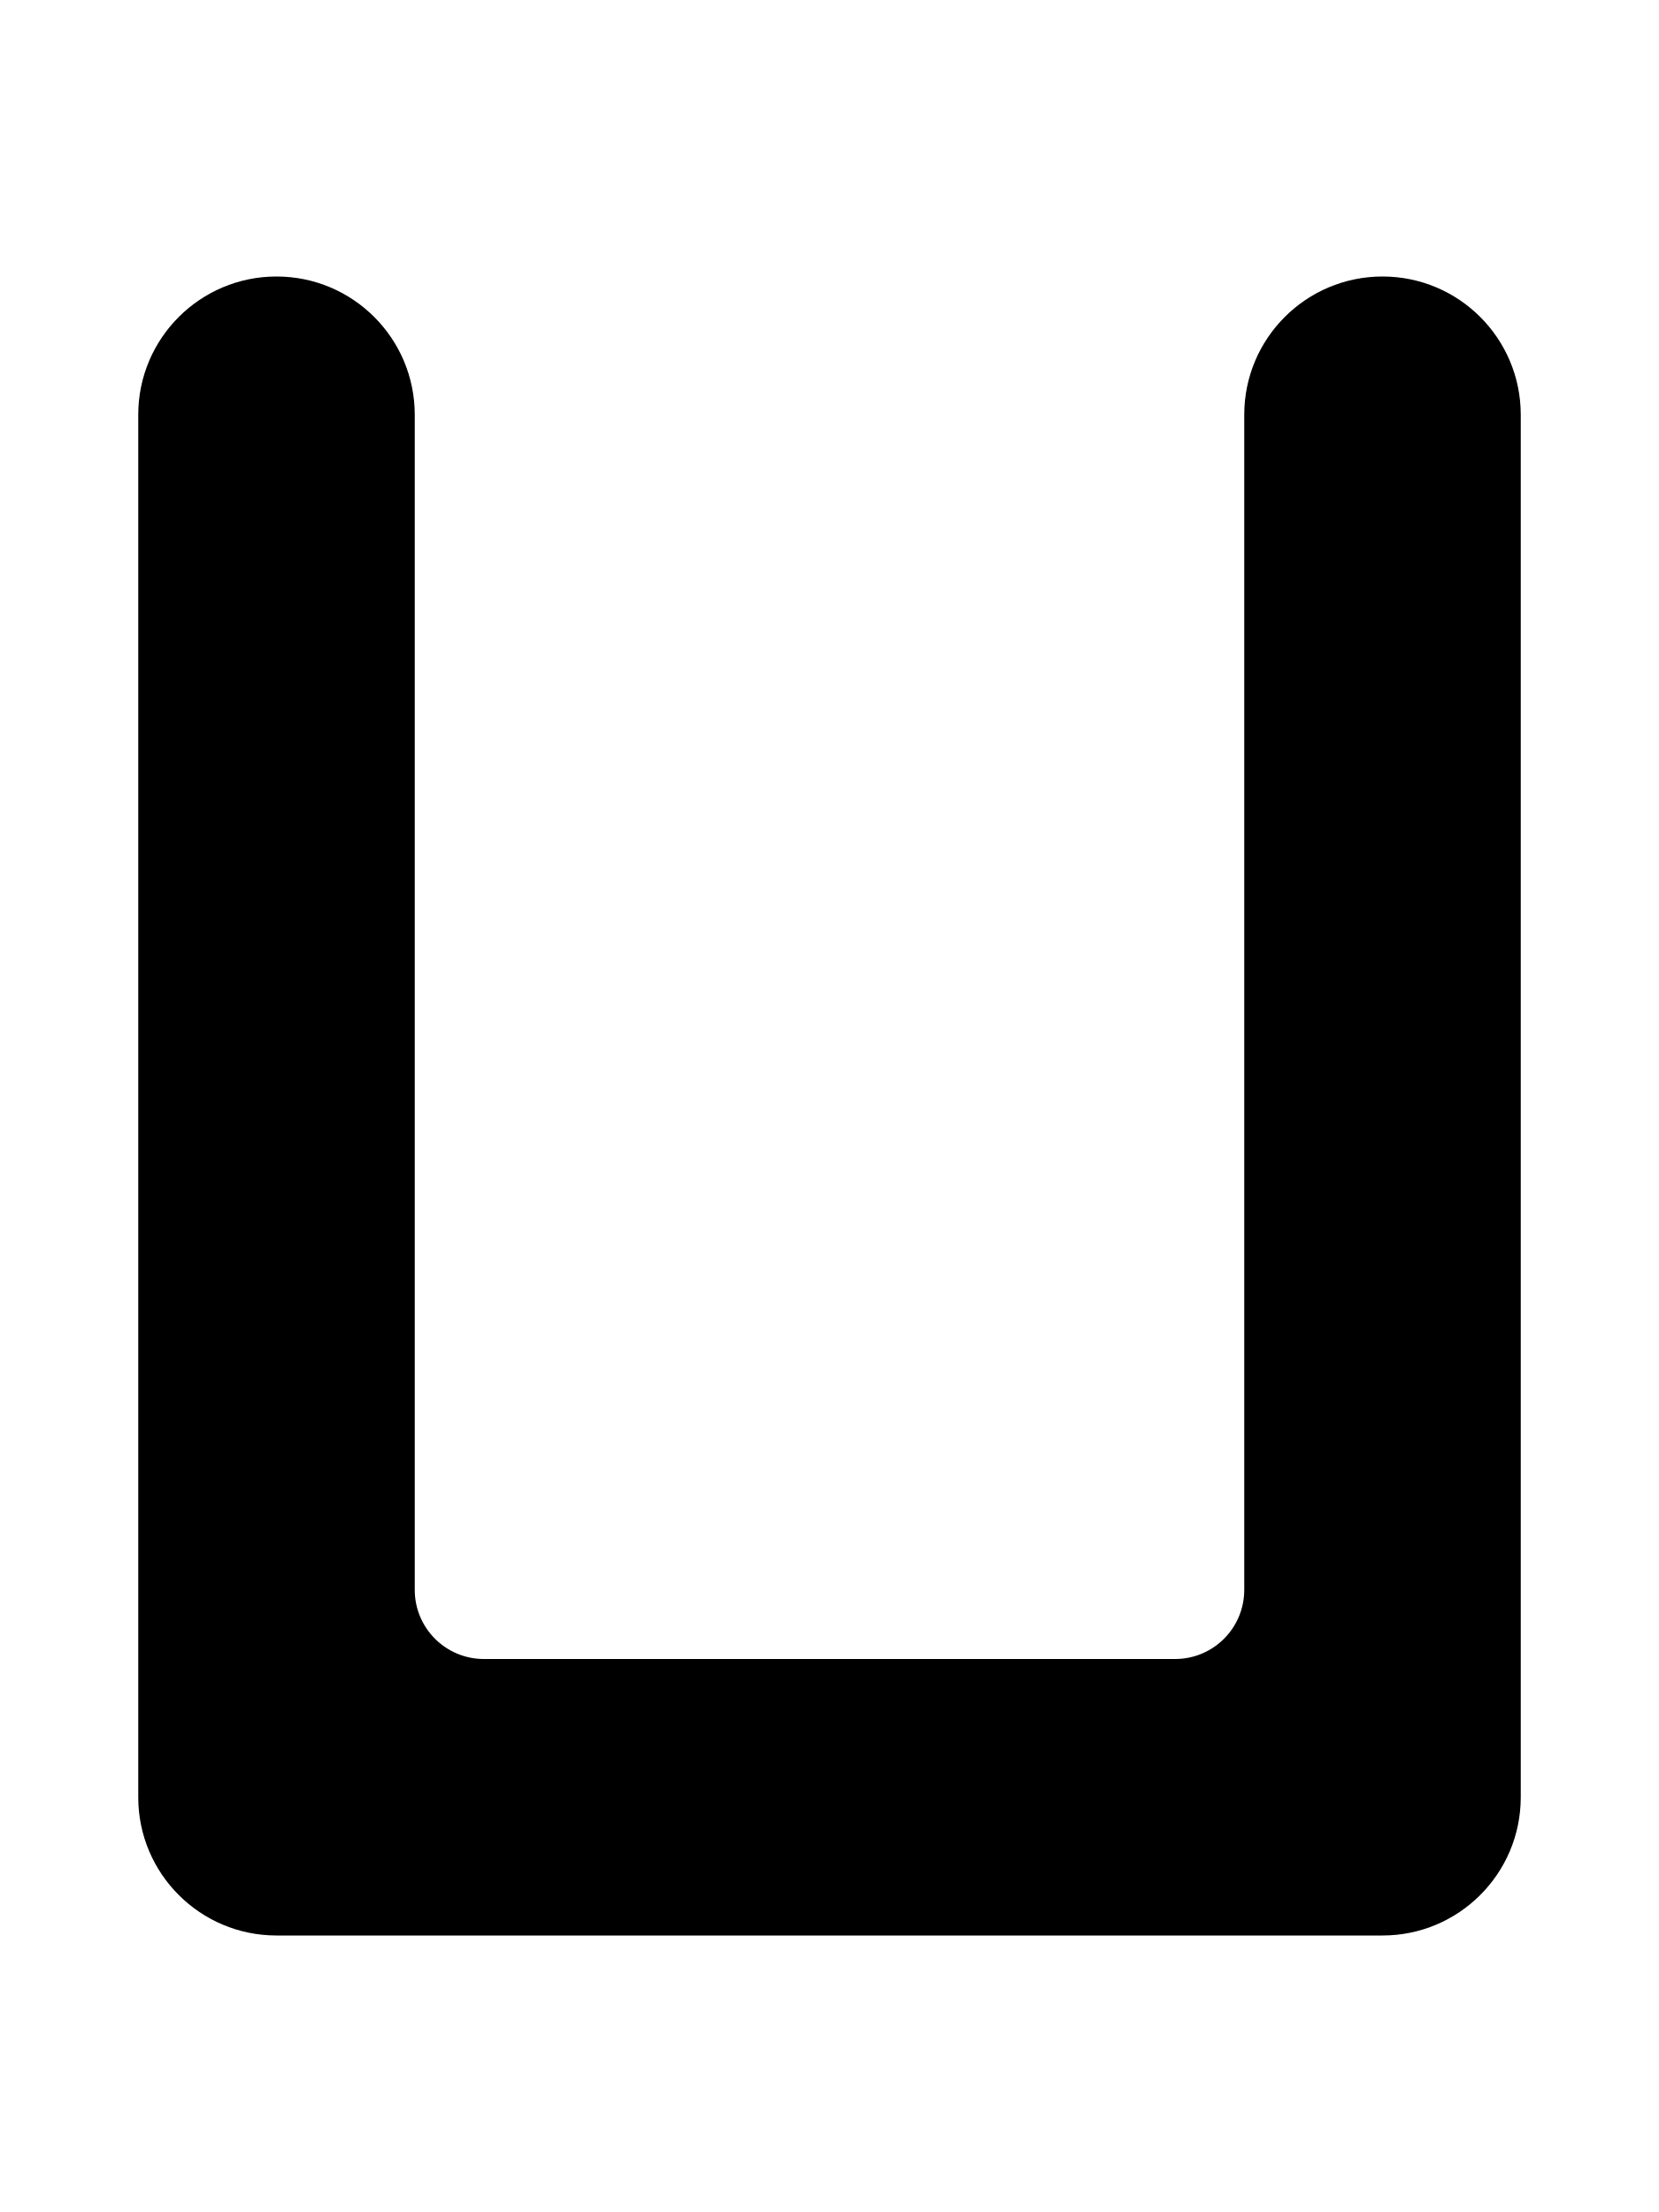
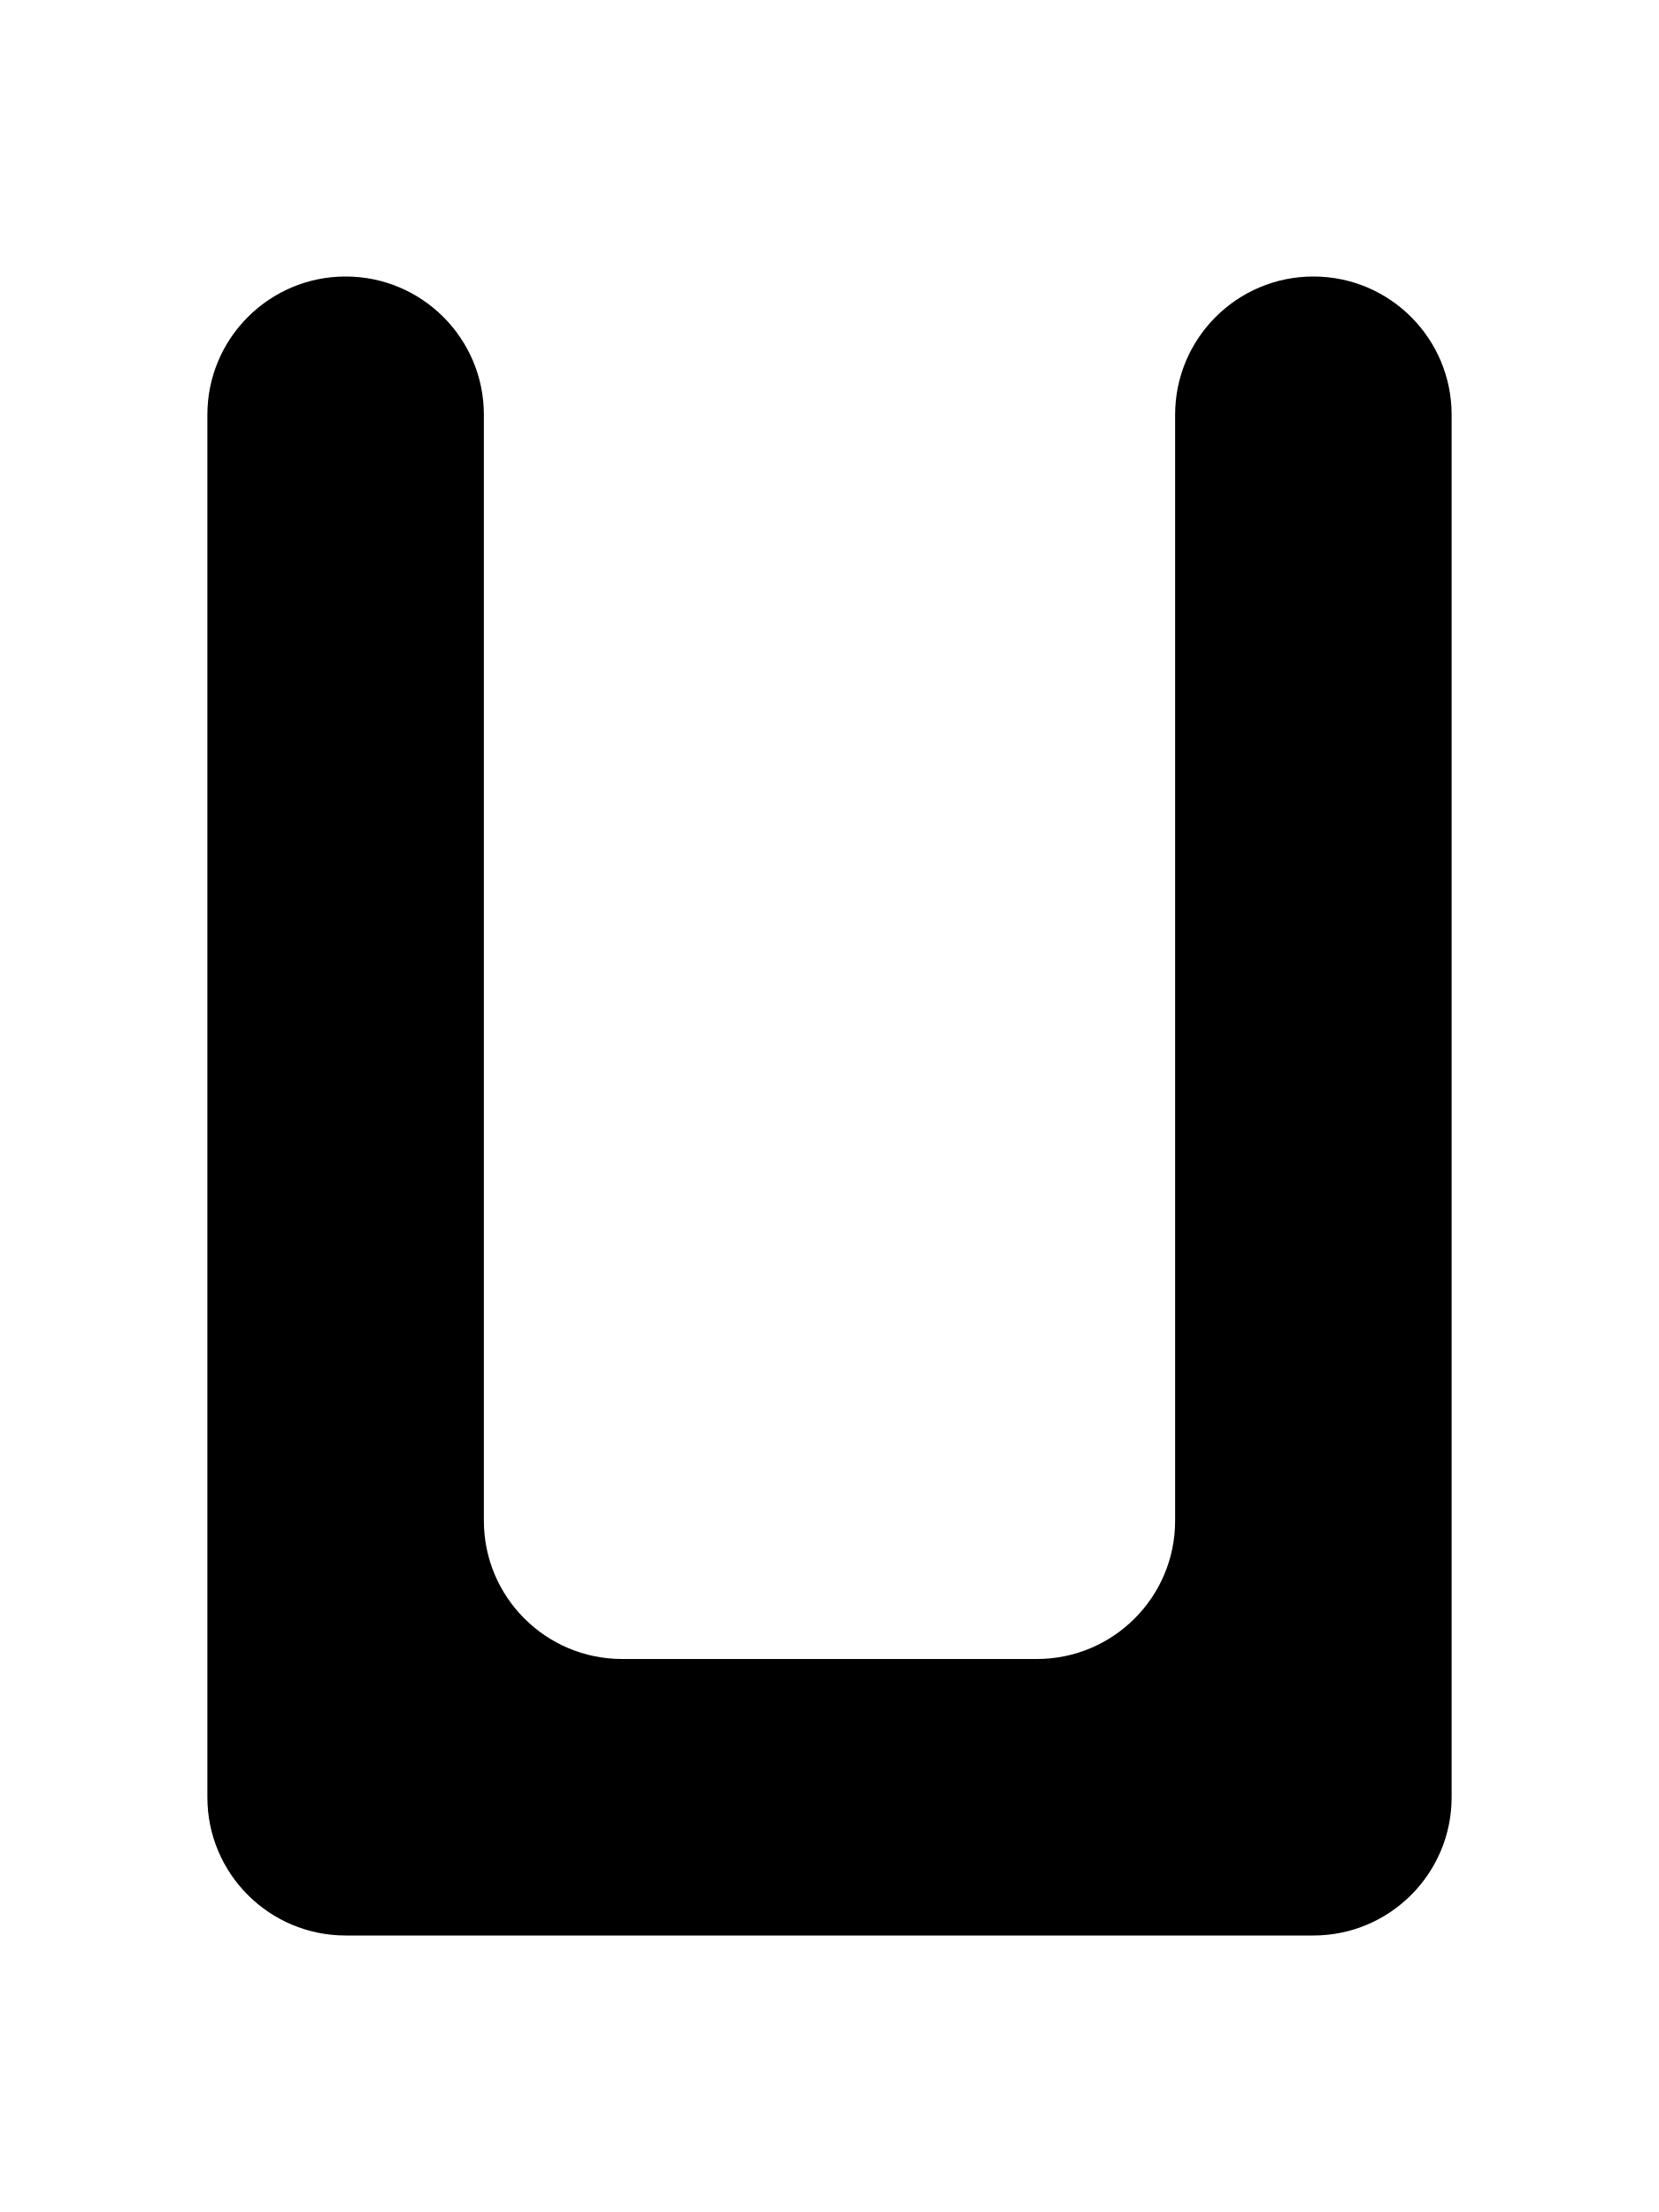
<svg xmlns="http://www.w3.org/2000/svg" width="768" height="1024" viewBox="0 0 768 1024" version="1.1" id="svg1">
  <defs id="defs1">
    </defs>
  <g id="layer1">
-     <path style="baseline-shift:baseline;display:inline;overflow:visible;opacity:1;vector-effect:none;stroke-linecap:round;stroke-linejoin:round;enable-background:accumulate;stop-color:#000000;stop-opacity:1" d="m 128,128 c -35.346,0 -64,28.654 -64,64 v 640 c 0.004,35.345 28.655,63.996 64,64 h 512 c 35.345,-0.004 63.996,-28.655 64,-64 V 192 c 0,-35.346 -28.654,-64 -64,-64 -35.346,0 -64,28.654 -64,64 v 544 a 32,32 135 0 1 -32,32 H 224 a 32,32 45 0 1 -32,-32 l 0,-544 c 0,-35.346 -28.654,-64 -64,-64 z" id="path18" />
+     <path style="baseline-shift:baseline;display:inline;overflow:visible;opacity:1;vector-effect:none;stroke-linecap:round;stroke-linejoin:round;enable-background:accumulate;stop-color:#000000;stop-opacity:1" d="m 160,128 c -35.346,0 -64,28.654 -64,64 v 640 c 0.004,35.345 28.655,63.996 64,64 h 448 c 35.345,-0.004 63.996,-28.655 64,-64 V 192 c 0,-35.346 -28.654,-64 -64,-64 -35.346,0 -64,28.654 -64,64 v 512 a 64,64 135 0 1 -64,64 l -192,0 a 64,64 45 0 1 -64,-64 l 0,-512 c 0,-35.346 -28.654,-64 -64,-64 z" id="path43" />
  </g>
</svg>
